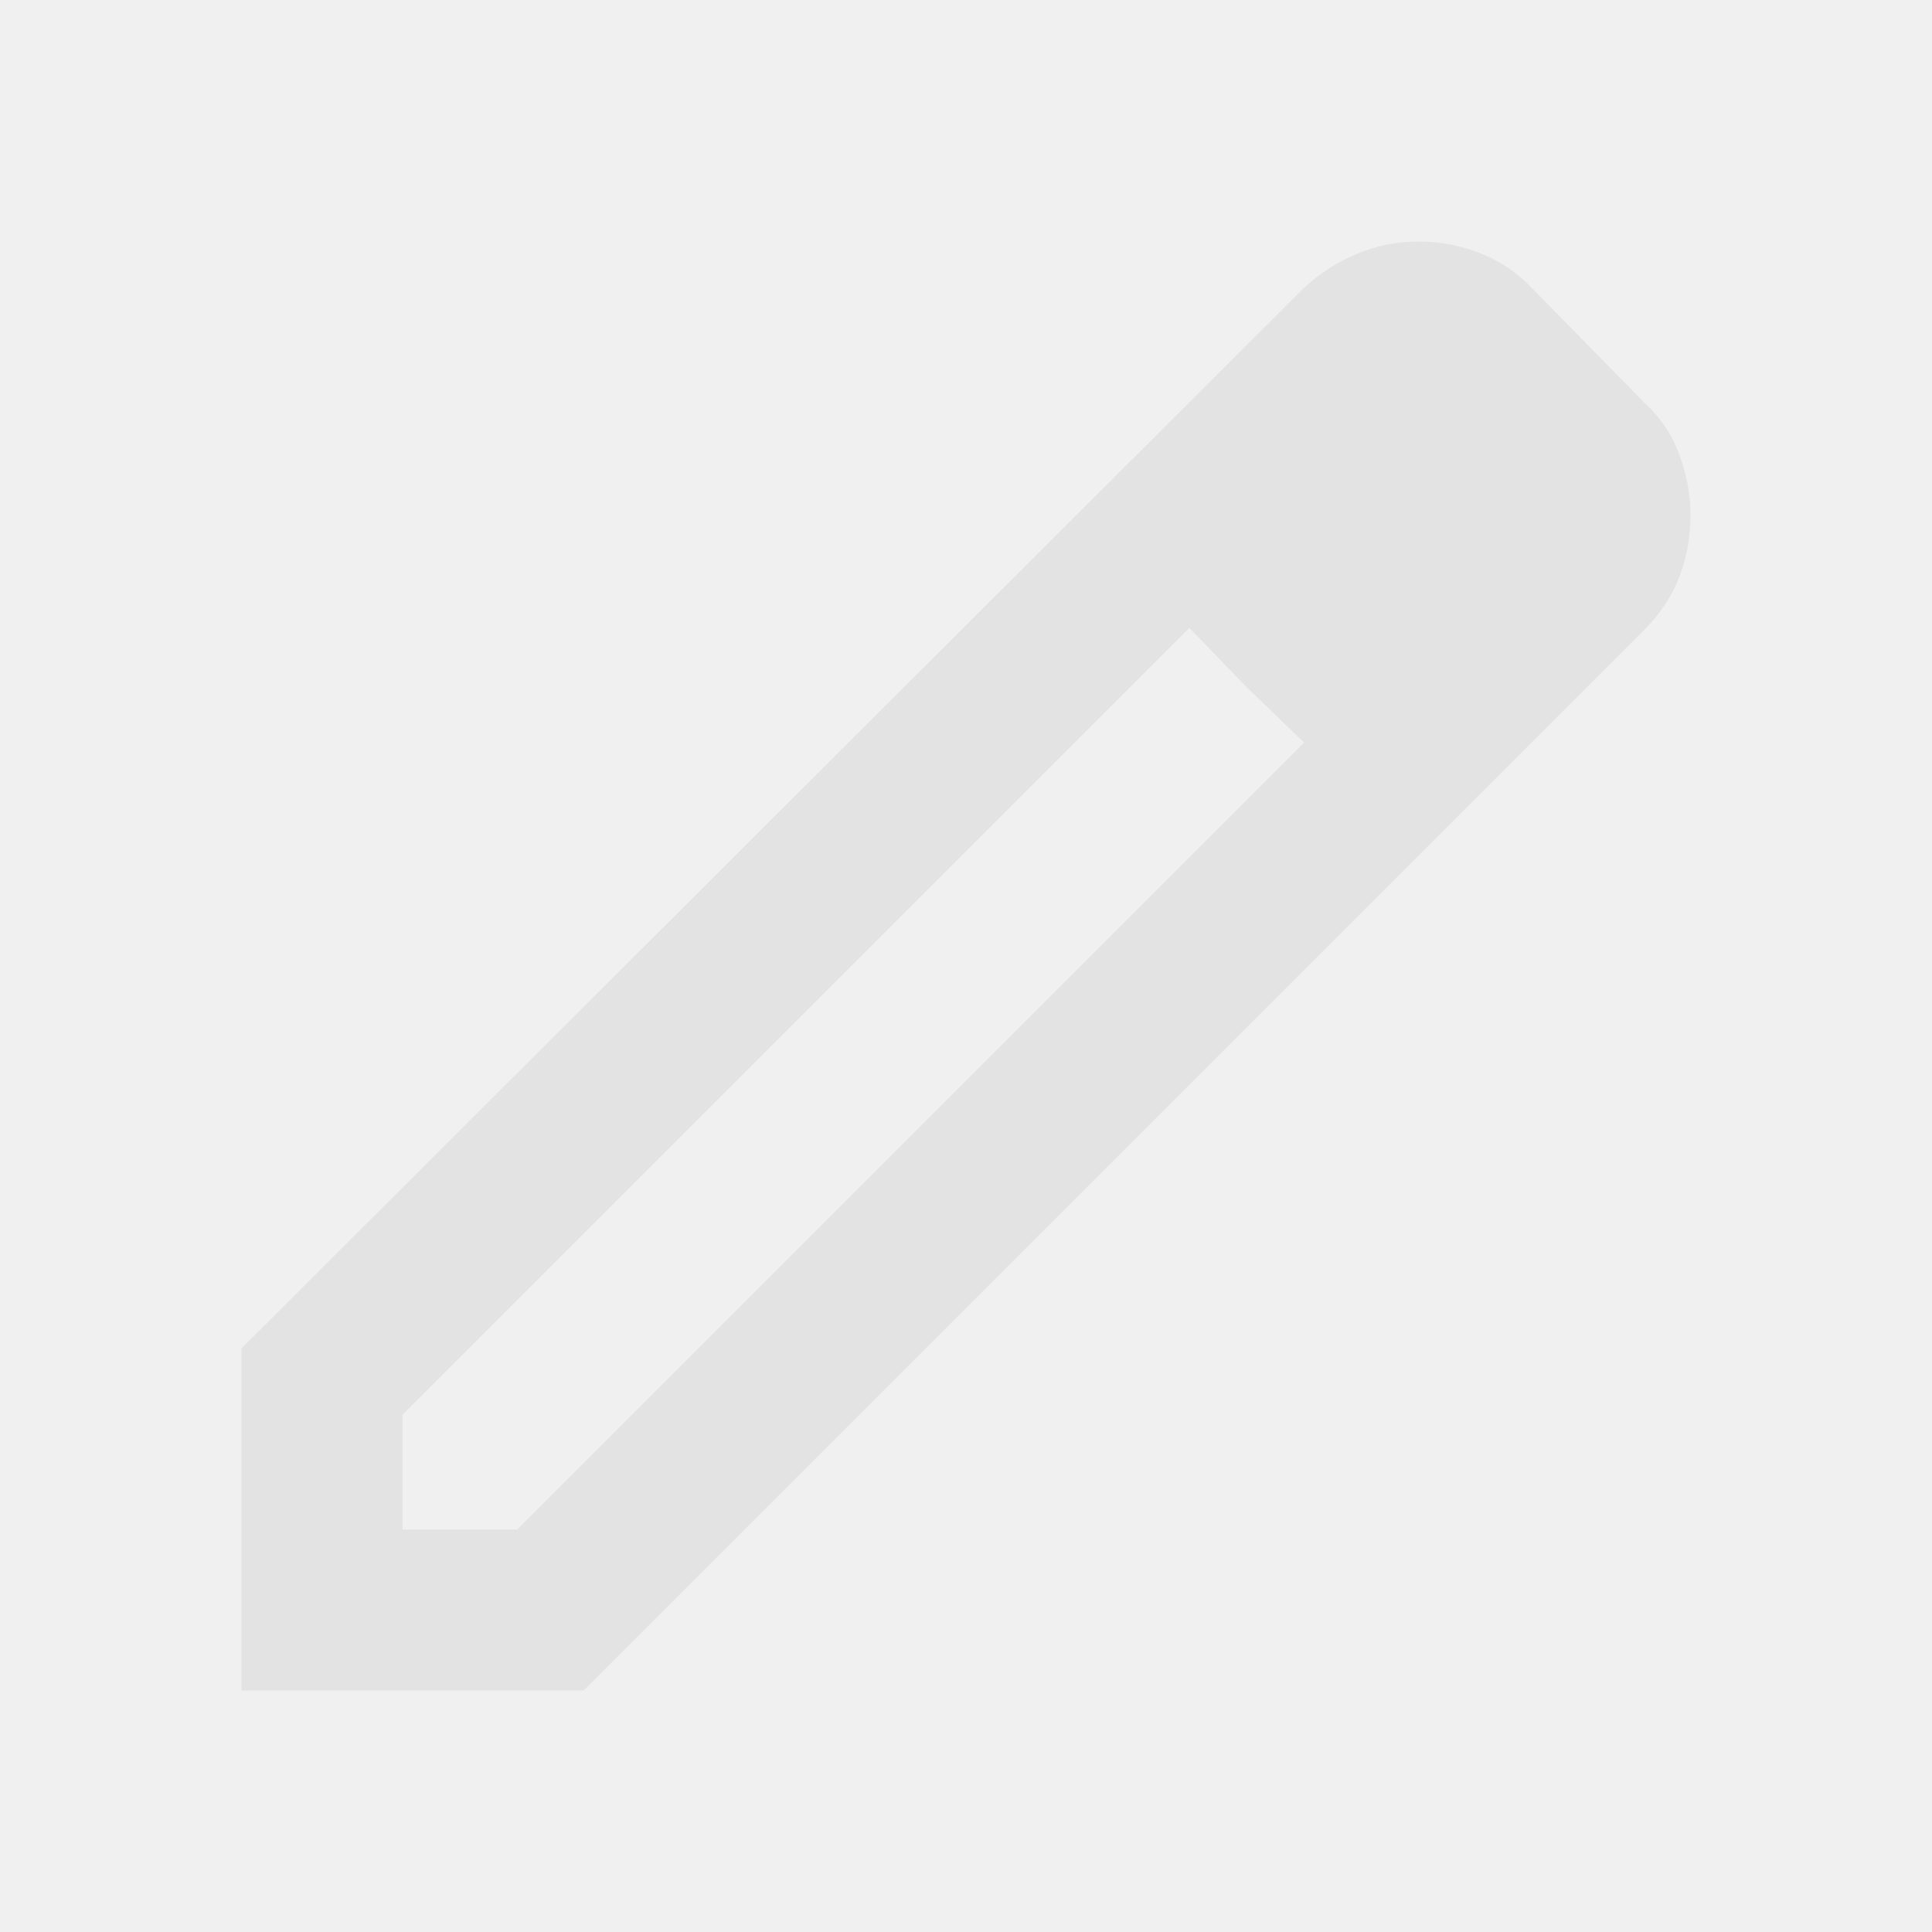
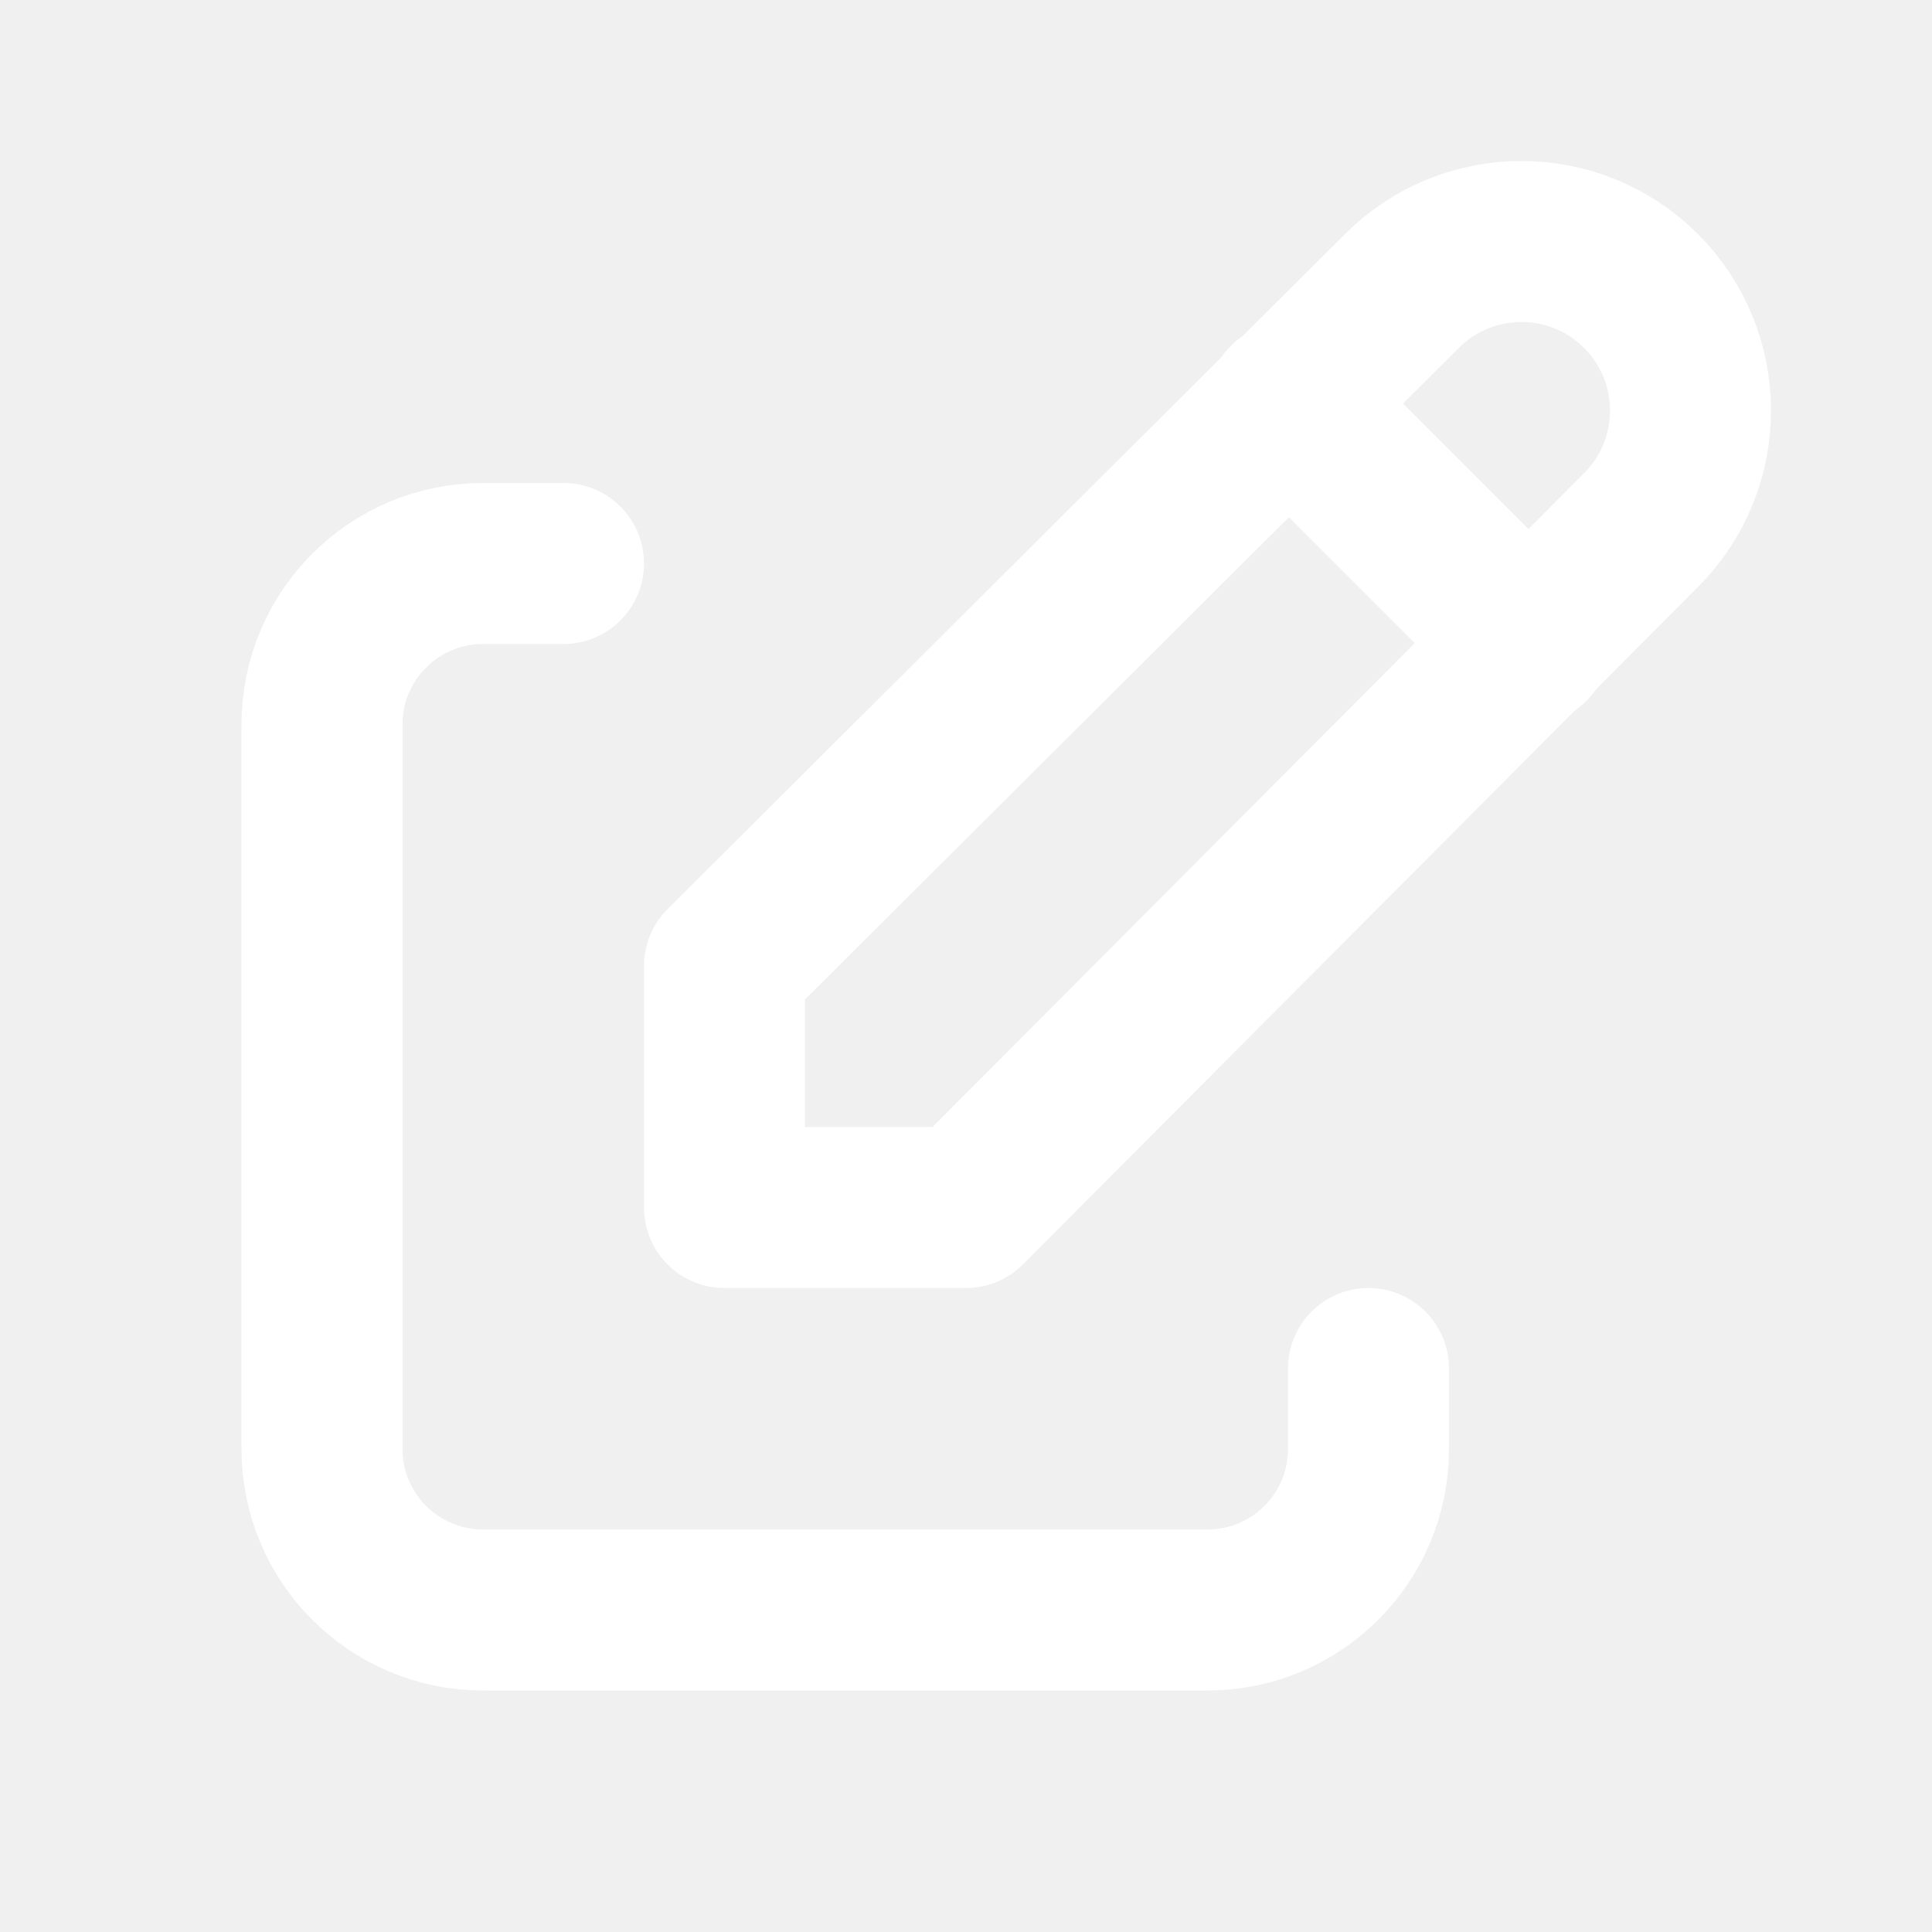
- <svg xmlns="http://www.w3.org/2000/svg" height="24px" viewBox="0 -960 960 960" width="24px" fill="#e3e3e3">
-   <path d="M200-200h57l391-391-57-57-391 391v57Zm-80 80v-170l528-527q12-11 26.5-17t30.5-6q16 0 31 6t26 18l55 56q12 11 17.5 26t5.5 30q0 16-5.5 30.5T817-647L290-120H120Zm640-584-56-56 56 56Zm-141 85-28-29 57 57-29-28Z" />
+ <svg xmlns="http://www.w3.org/2000/svg" width="24" height="24" viewBox="0 0 24 24" fill="none" stroke="#ffffff" stroke-width="2" stroke-linecap="round" stroke-linejoin="round" class="icon icon-tabler icons-tabler-outline icon-tabler-edit">
+   <path stroke="none" d="M0 0h24v24H0z" fill="none" />
+   <path d="M7 7h-1a2 2 0 0 0 -2 2v9a2 2 0 0 0 2 2h9a2 2 0 0 0 2 -2v-1" />
+   <path d="M20.385 6.585a2.1 2.1 0 0 0 -2.97 -2.97l-8.415 8.385v3h3l8.385 -8.415" />
+   <path d="M16 5l3 3" />
</svg>
